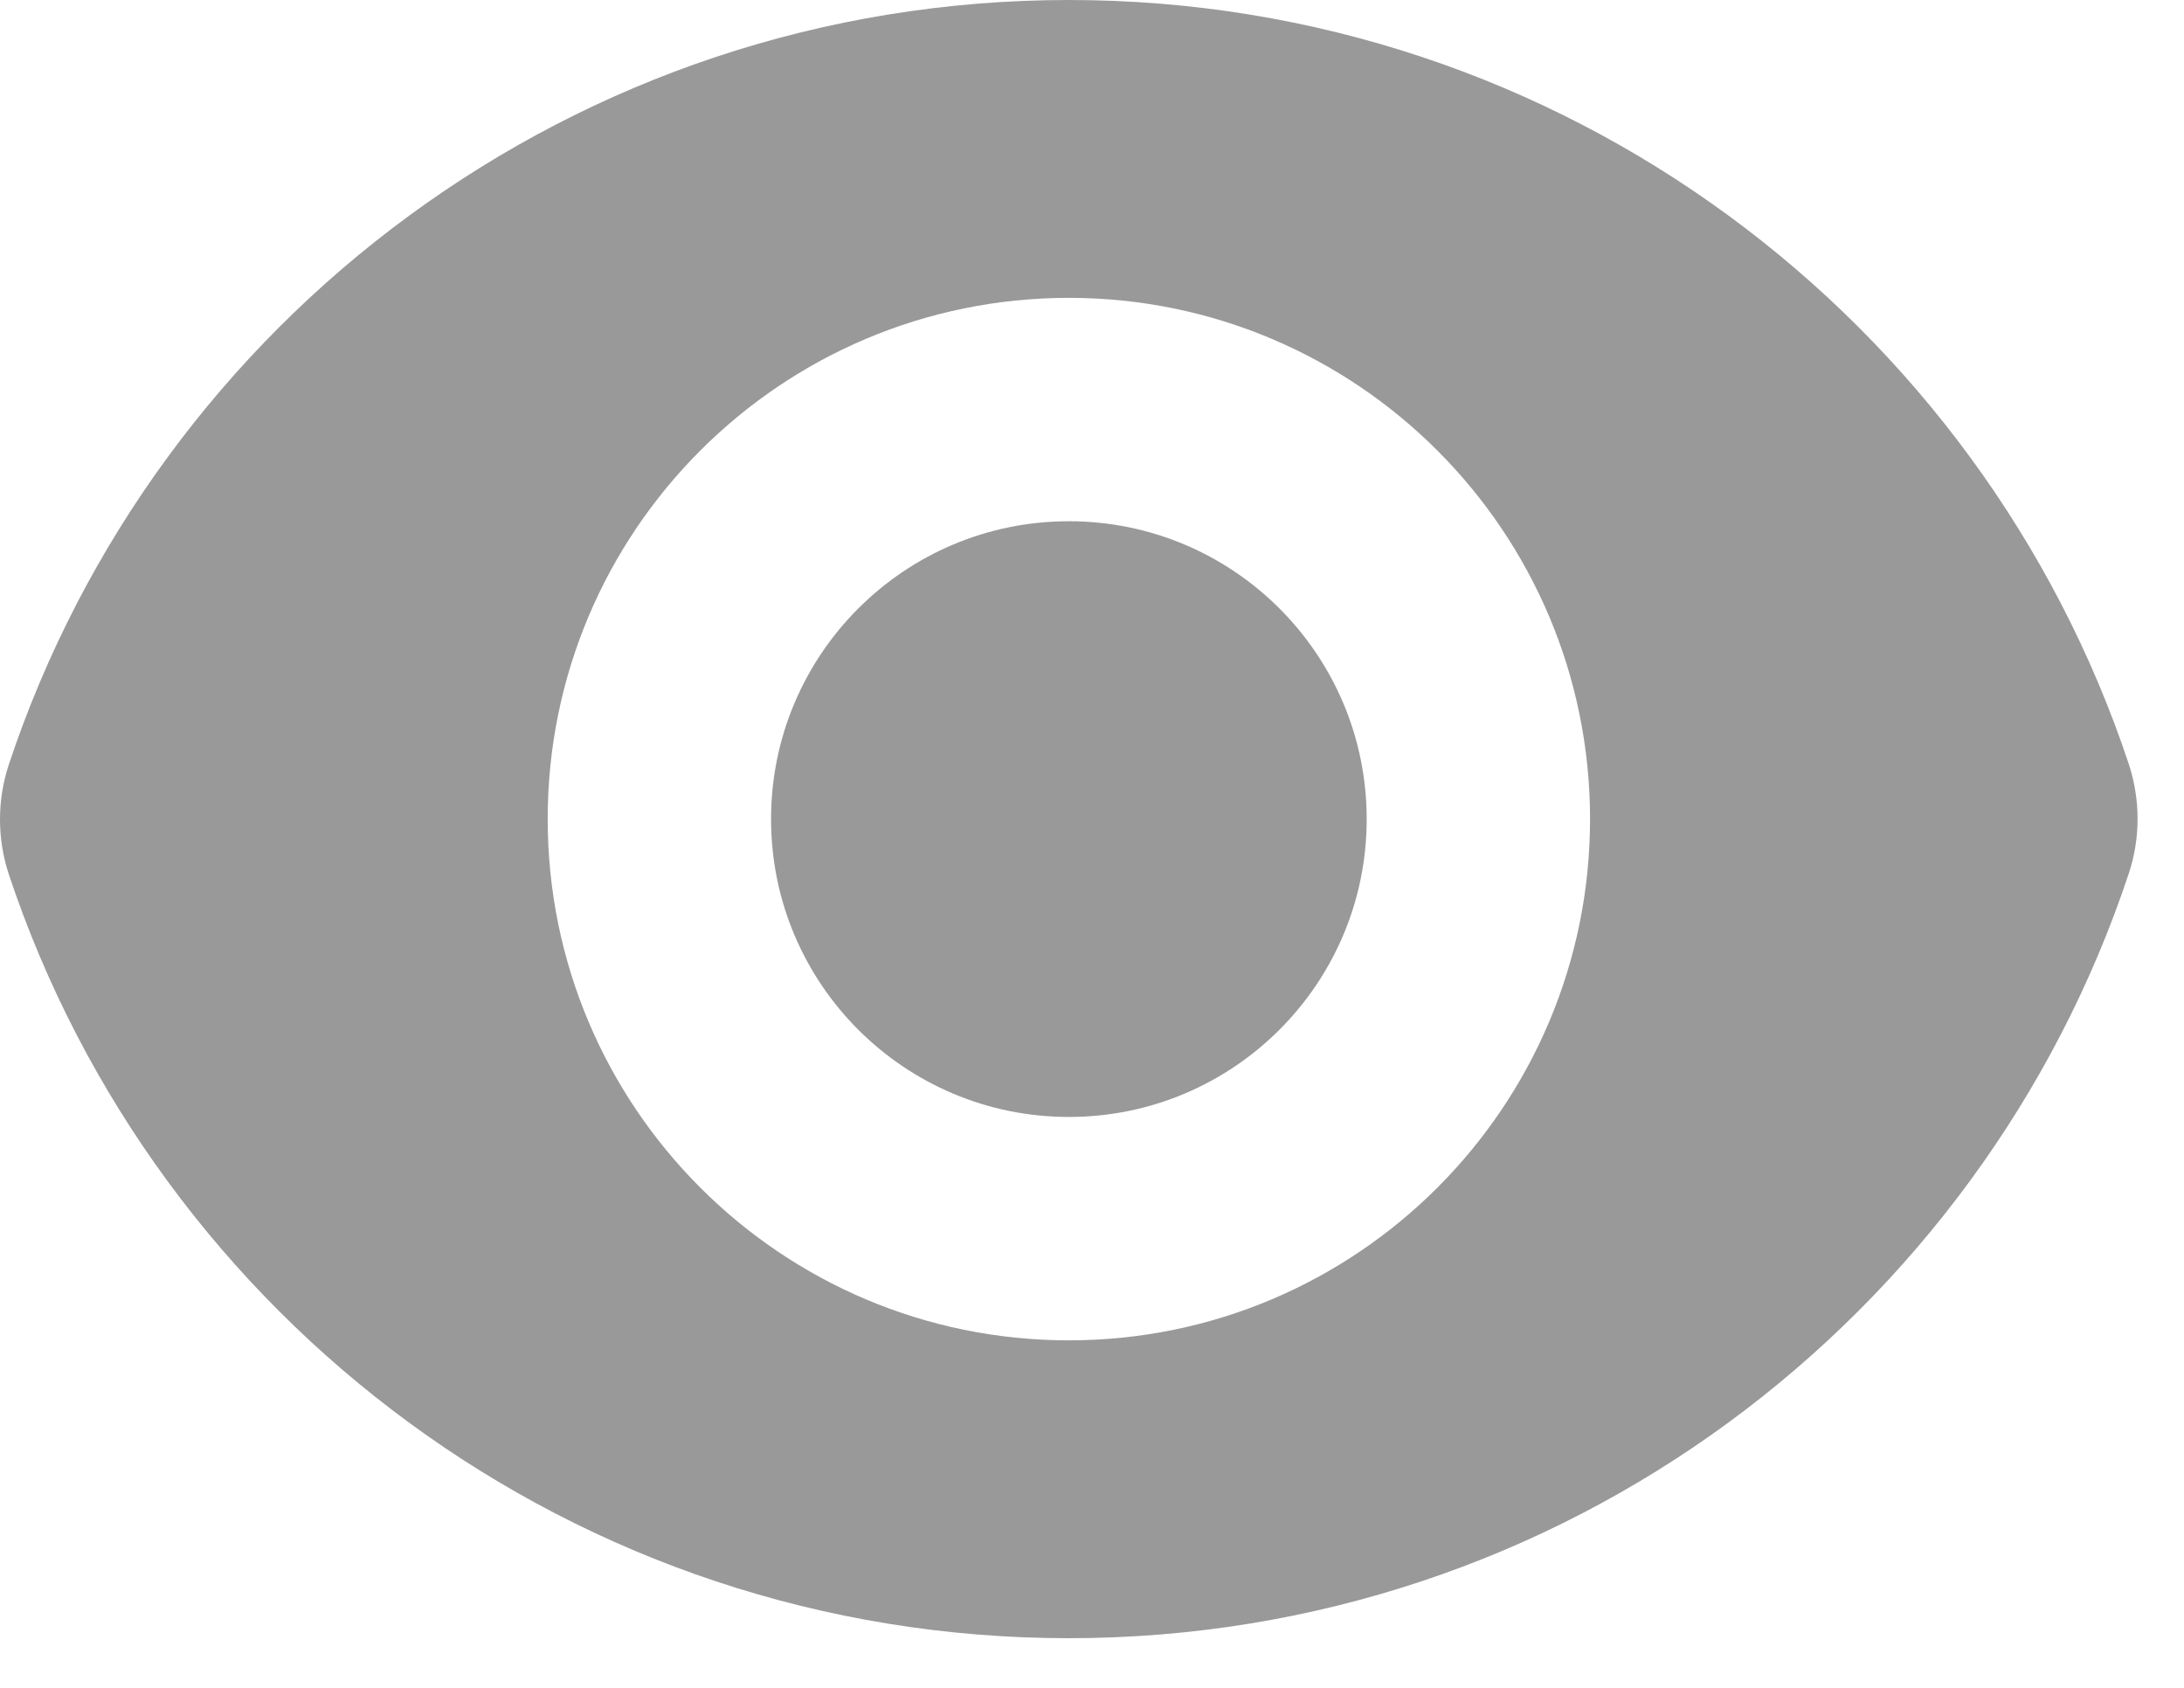
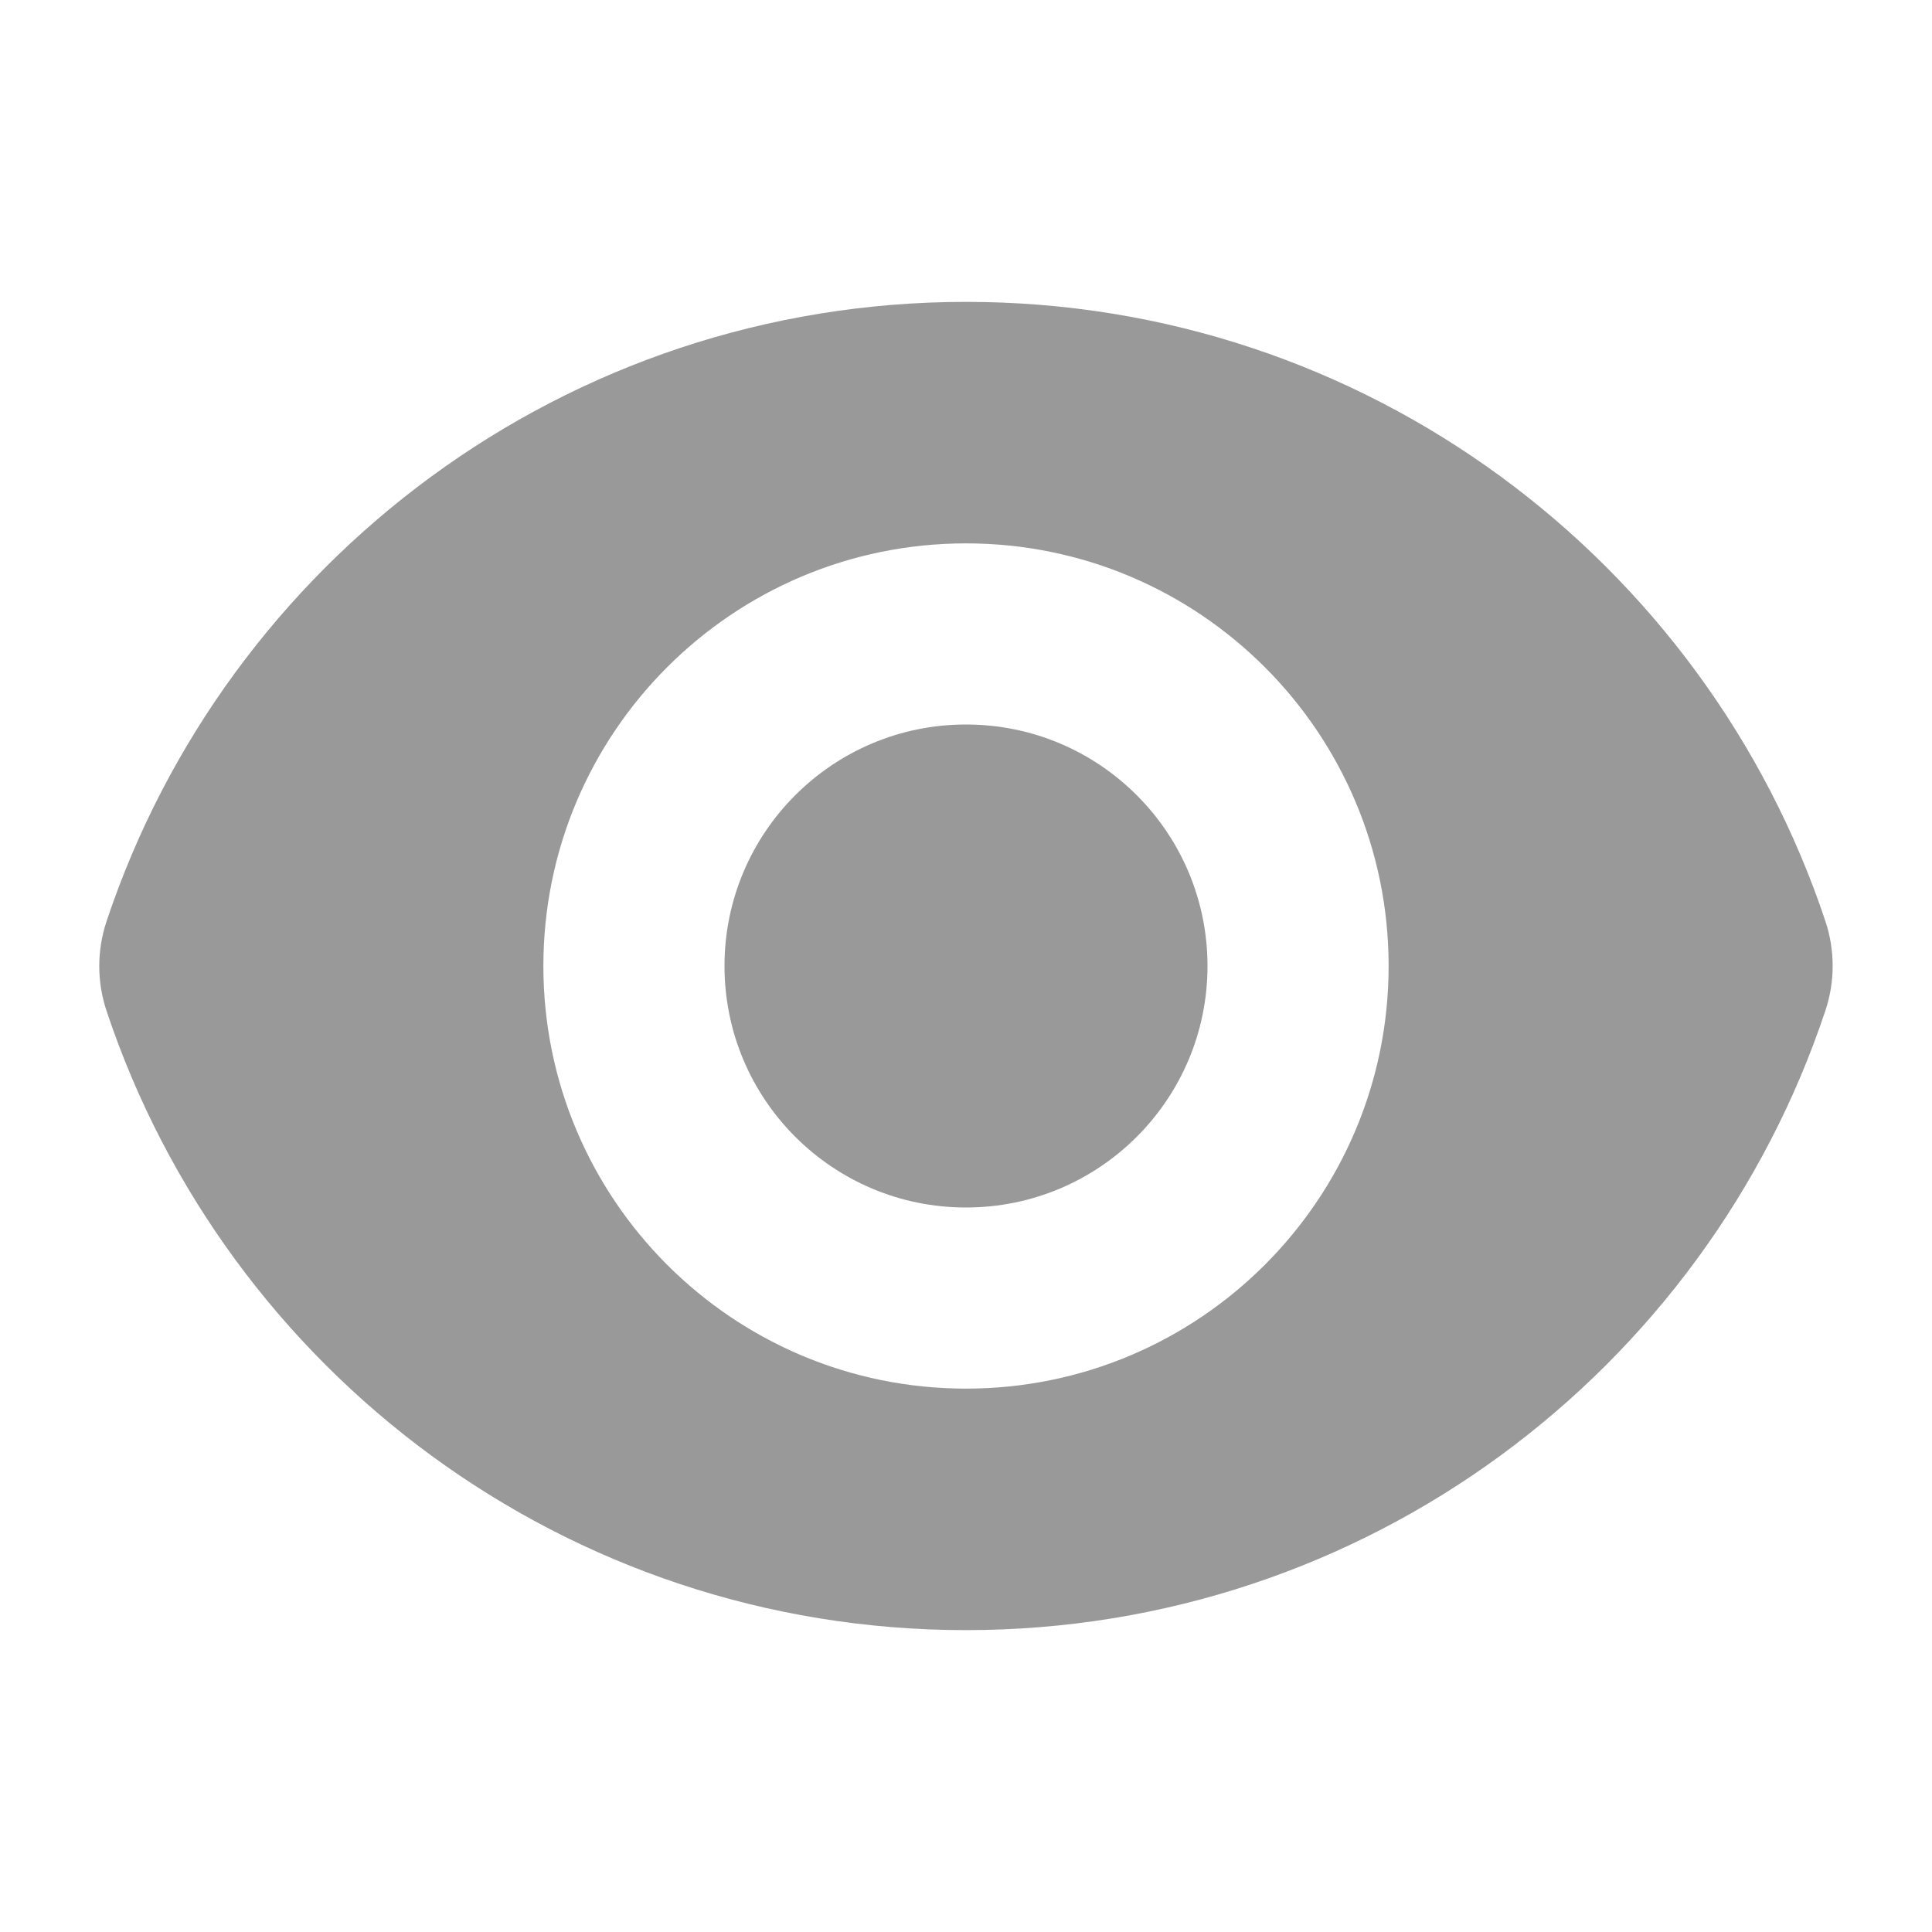
- <svg xmlns="http://www.w3.org/2000/svg" width="22" height="17" viewBox="0 0 22 17" fill="none">
-   <path d="M10.767 11.25C12.424 11.25 13.767 9.907 13.767 8.25C13.767 6.593 12.424 5.25 10.767 5.25C9.11 5.25 7.767 6.593 7.767 8.25C7.767 9.907 9.11 11.25 10.767 11.25Z" fill="#999999" />
-   <path d="M0.09 7.697C1.577 3.226 5.795 0 10.767 0C15.737 0 19.953 3.223 21.442 7.69C21.562 8.052 21.563 8.442 21.442 8.803C19.955 13.274 15.738 16.5 10.765 16.5C5.795 16.5 1.579 13.277 0.09 8.81C-0.03 8.448 -0.03 8.058 0.09 7.697ZM16.017 8.25C16.017 11.149 13.666 13.5 10.767 13.5C7.867 13.5 5.517 11.149 5.517 8.25C5.517 5.351 7.867 3 10.767 3C13.666 3 16.017 5.351 16.017 8.25Z" fill-rule="evenodd" clip-rule="evenodd" fill="#999999" />
+ <svg xmlns="http://www.w3.org/2000/svg" width="24" height="24" viewBox="0 0 24 24" fill="none">
+   <path d="M12 15C13.657 15 15 13.657 15 12C15 10.343 13.657 9 12 9C10.343 9 9 10.343 9 12C9 13.657 10.343 15 12 15Z" fill="#999999" />
+   <path d="M1.323 11.447C2.811 6.976 7.028 3.75 12.001 3.75C16.971 3.75 21.186 6.973 22.675 11.441C22.796 11.802 22.796 12.192 22.676 12.553C21.189 17.024 16.971 20.25 11.999 20.25C7.028 20.25 2.813 17.027 1.324 12.559C1.203 12.198 1.203 11.808 1.323 11.447ZM17.25 12C17.25 14.899 14.899 17.25 12 17.25C9.101 17.25 6.75 14.899 6.75 12C6.75 9.101 9.101 6.75 12 6.75C14.899 6.75 17.25 9.101 17.25 12Z" fill-rule="evenodd" clip-rule="evenodd" fill="#999999" />
</svg>
